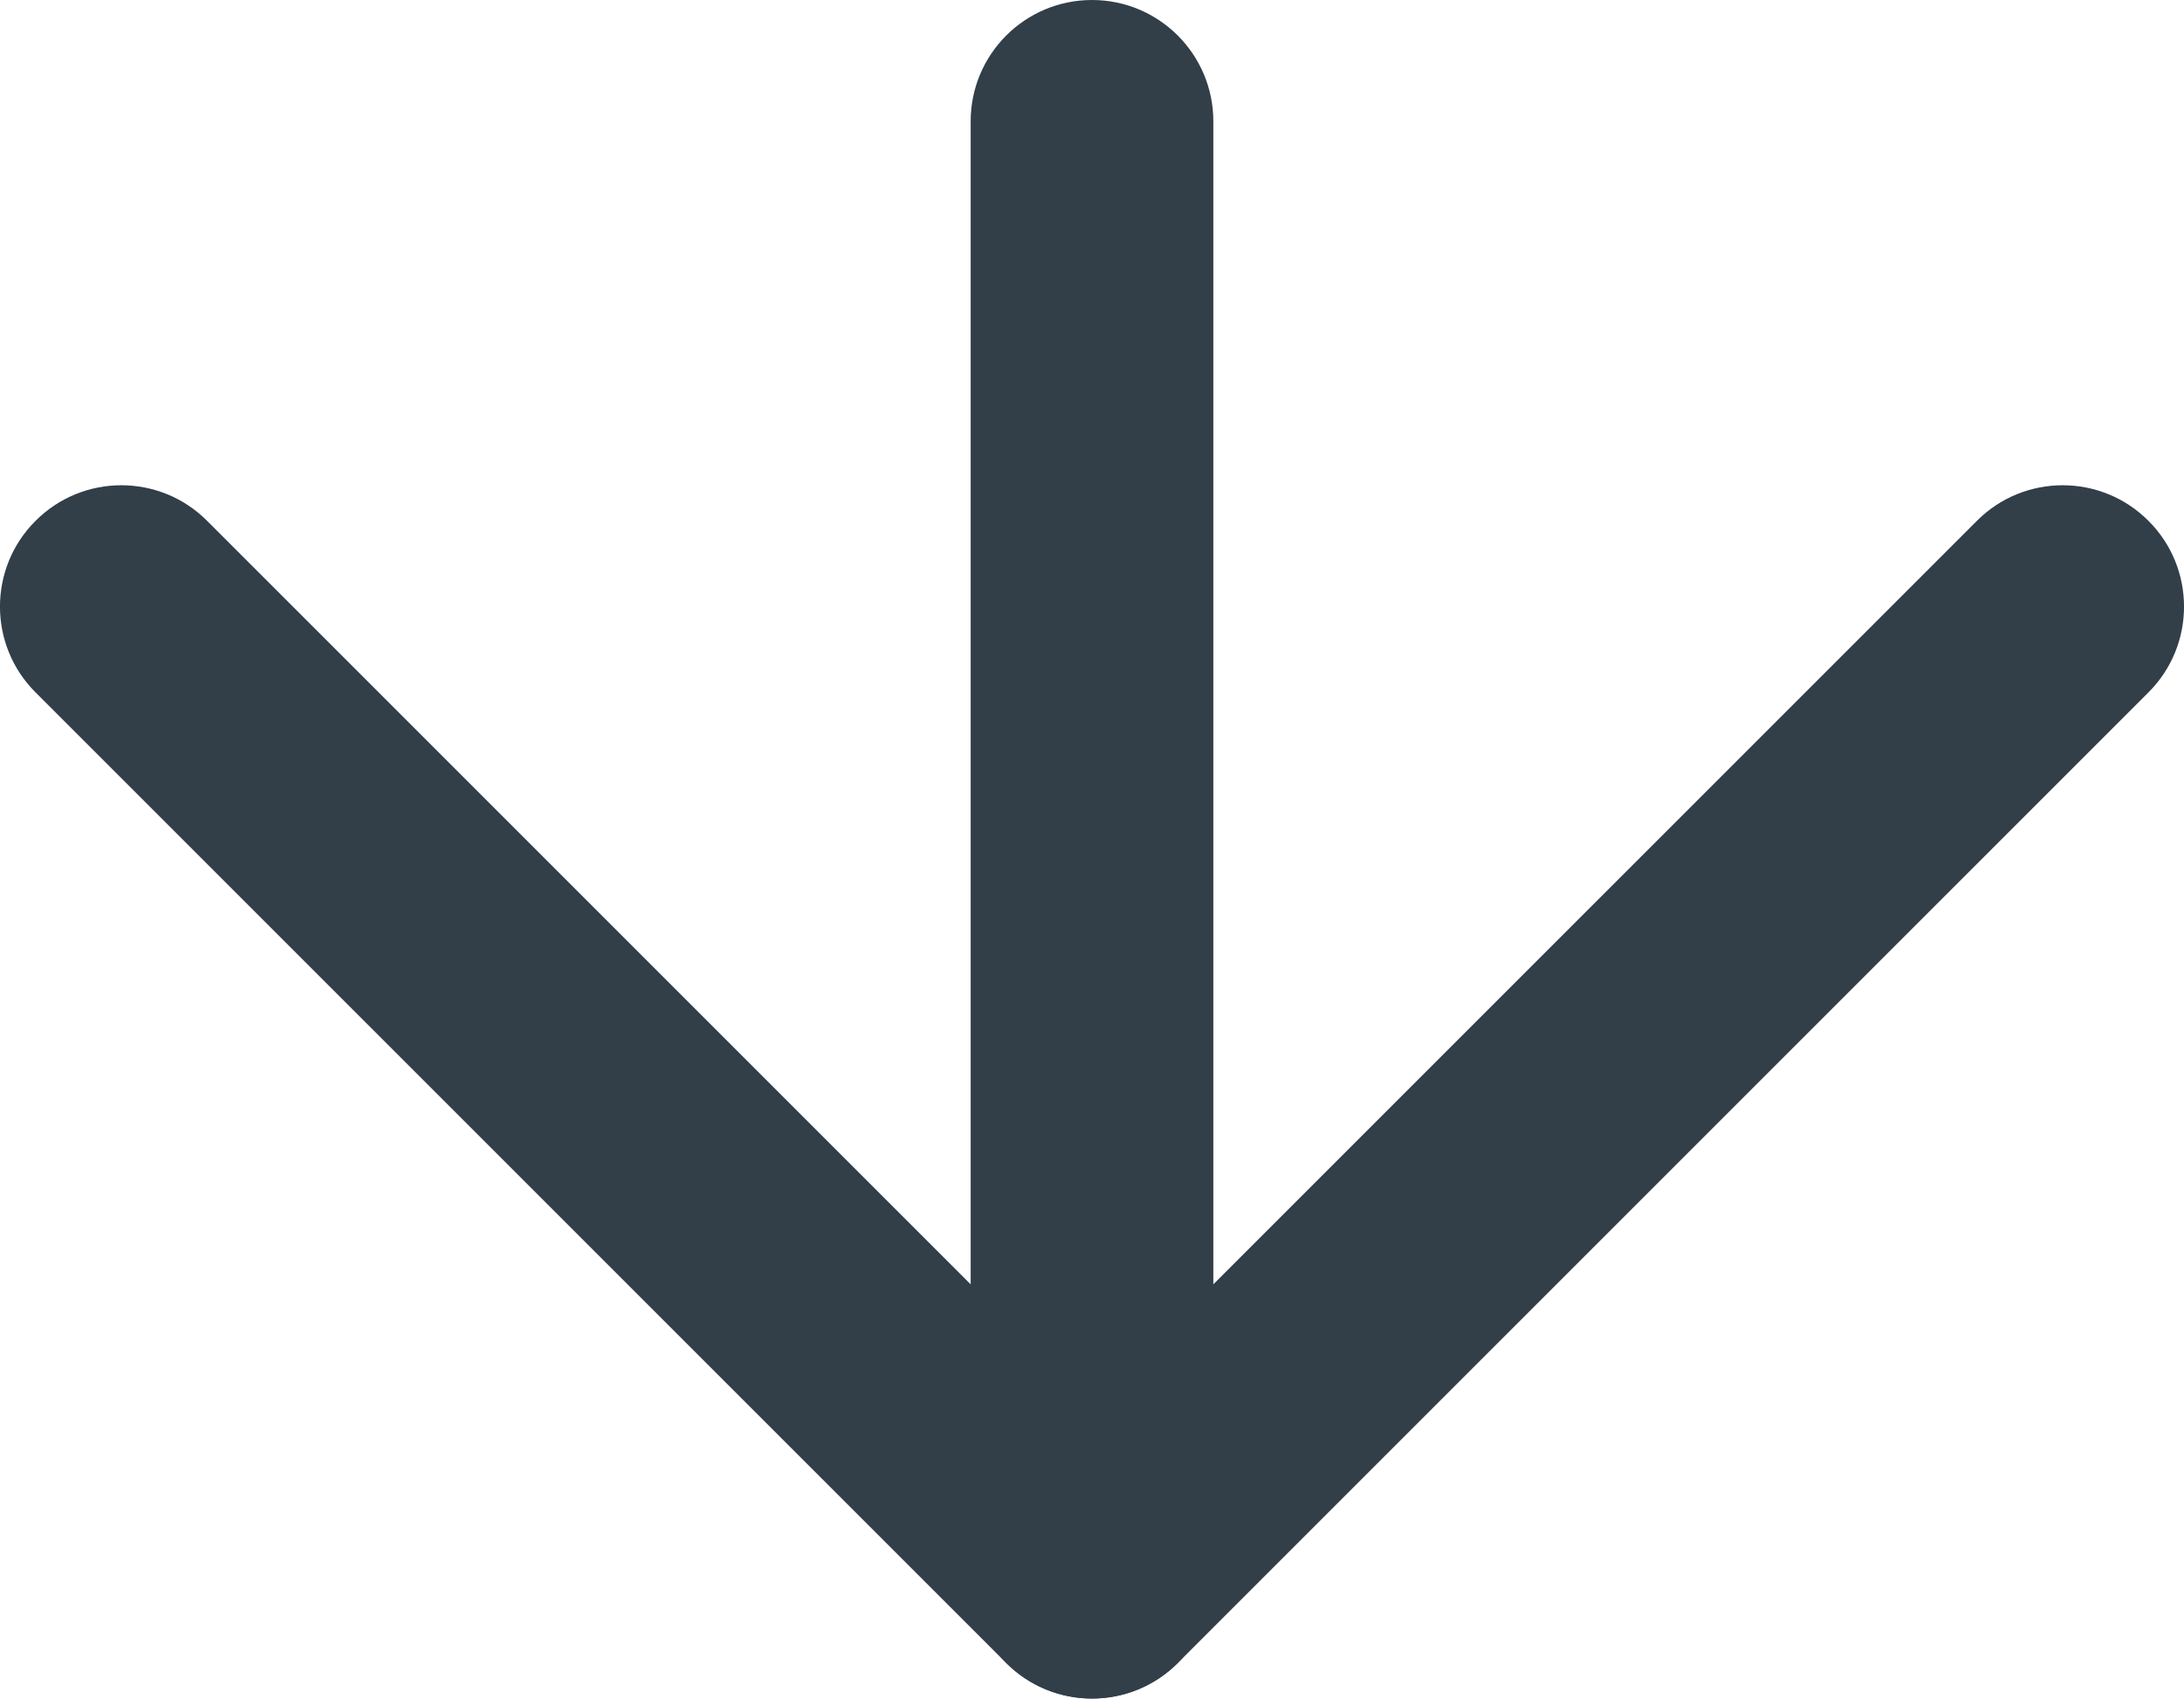
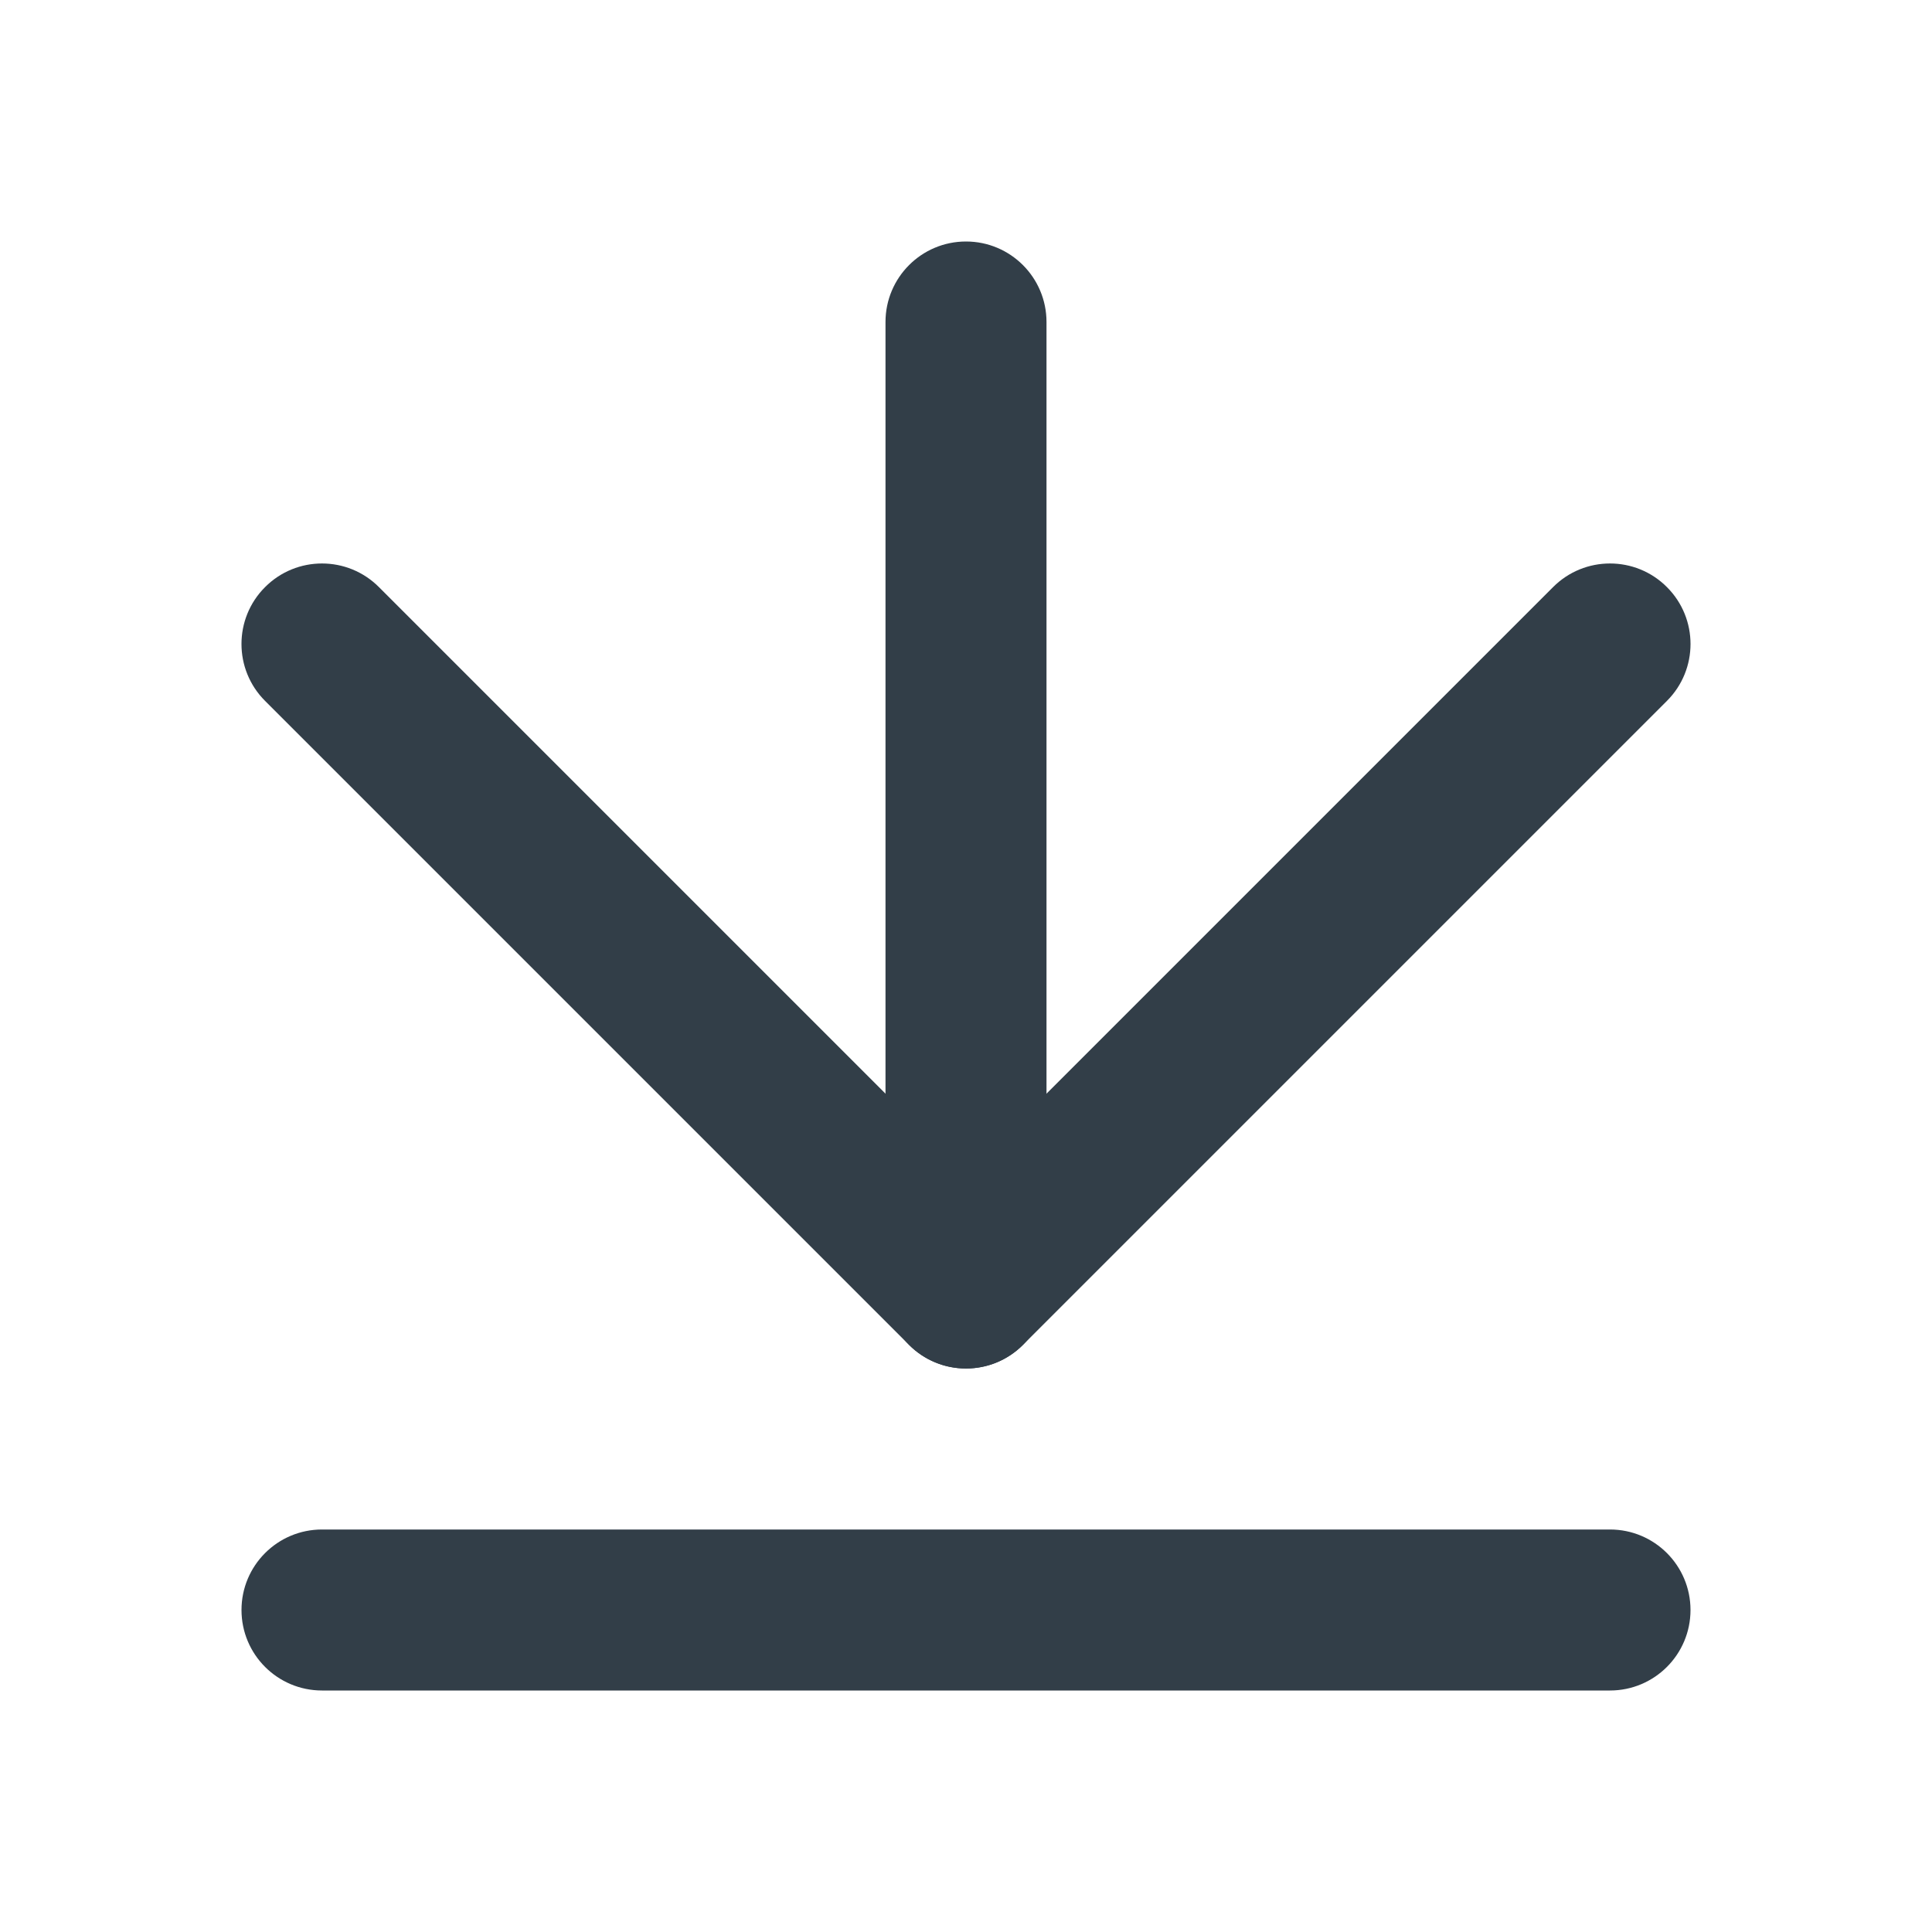
- <svg xmlns="http://www.w3.org/2000/svg" width="18" height="14" viewBox="0 0 18 14" fill="none">
-   <rect x="8" y="14" width="14" height="2" rx="1" transform="rotate(-90 8 14)" fill="#323E48" />
-   <path d="M1.707 4.293C1.317 3.902 0.683 3.902 0.293 4.293C-0.098 4.683 -0.098 5.317 0.293 5.707L1.707 4.293ZM17.707 5.707C18.098 5.317 18.098 4.683 17.707 4.293C17.317 3.902 16.683 3.902 16.293 4.293L17.707 5.707ZM9 13L8.293 13.707C8.683 14.098 9.317 14.098 9.707 13.707L9 13ZM16.293 4.293L8.293 12.293L9.707 13.707L17.707 5.707L16.293 4.293ZM9.707 12.293L1.707 4.293L0.293 5.707L8.293 13.707L9.707 12.293Z" fill="#323E48" />
+ <svg xmlns="http://www.w3.org/2000/svg" width="24" height="24" viewBox="0 0 24 24" fill="none">
+   <rect x="3" y="19" width="18" height="2" rx="1" fill="#323E48" />
+   <rect x="11" y="17" width="14" height="2" rx="1" transform="rotate(-90 11 17)" fill="#323E48" />
+   <path d="M4.707 7.293C4.317 6.902 3.683 6.902 3.293 7.293C2.902 7.683 2.902 8.317 3.293 8.707L4.707 7.293ZM20.707 8.707C21.098 8.317 21.098 7.683 20.707 7.293C20.317 6.902 19.683 6.902 19.293 7.293L20.707 8.707ZM12 16L11.293 16.707C11.683 17.098 12.317 17.098 12.707 16.707L12 16ZM19.293 7.293L11.293 15.293L12.707 16.707L20.707 8.707L19.293 7.293ZM12.707 15.293L4.707 7.293L3.293 8.707L11.293 16.707L12.707 15.293Z" fill="#323E48" />
</svg>
